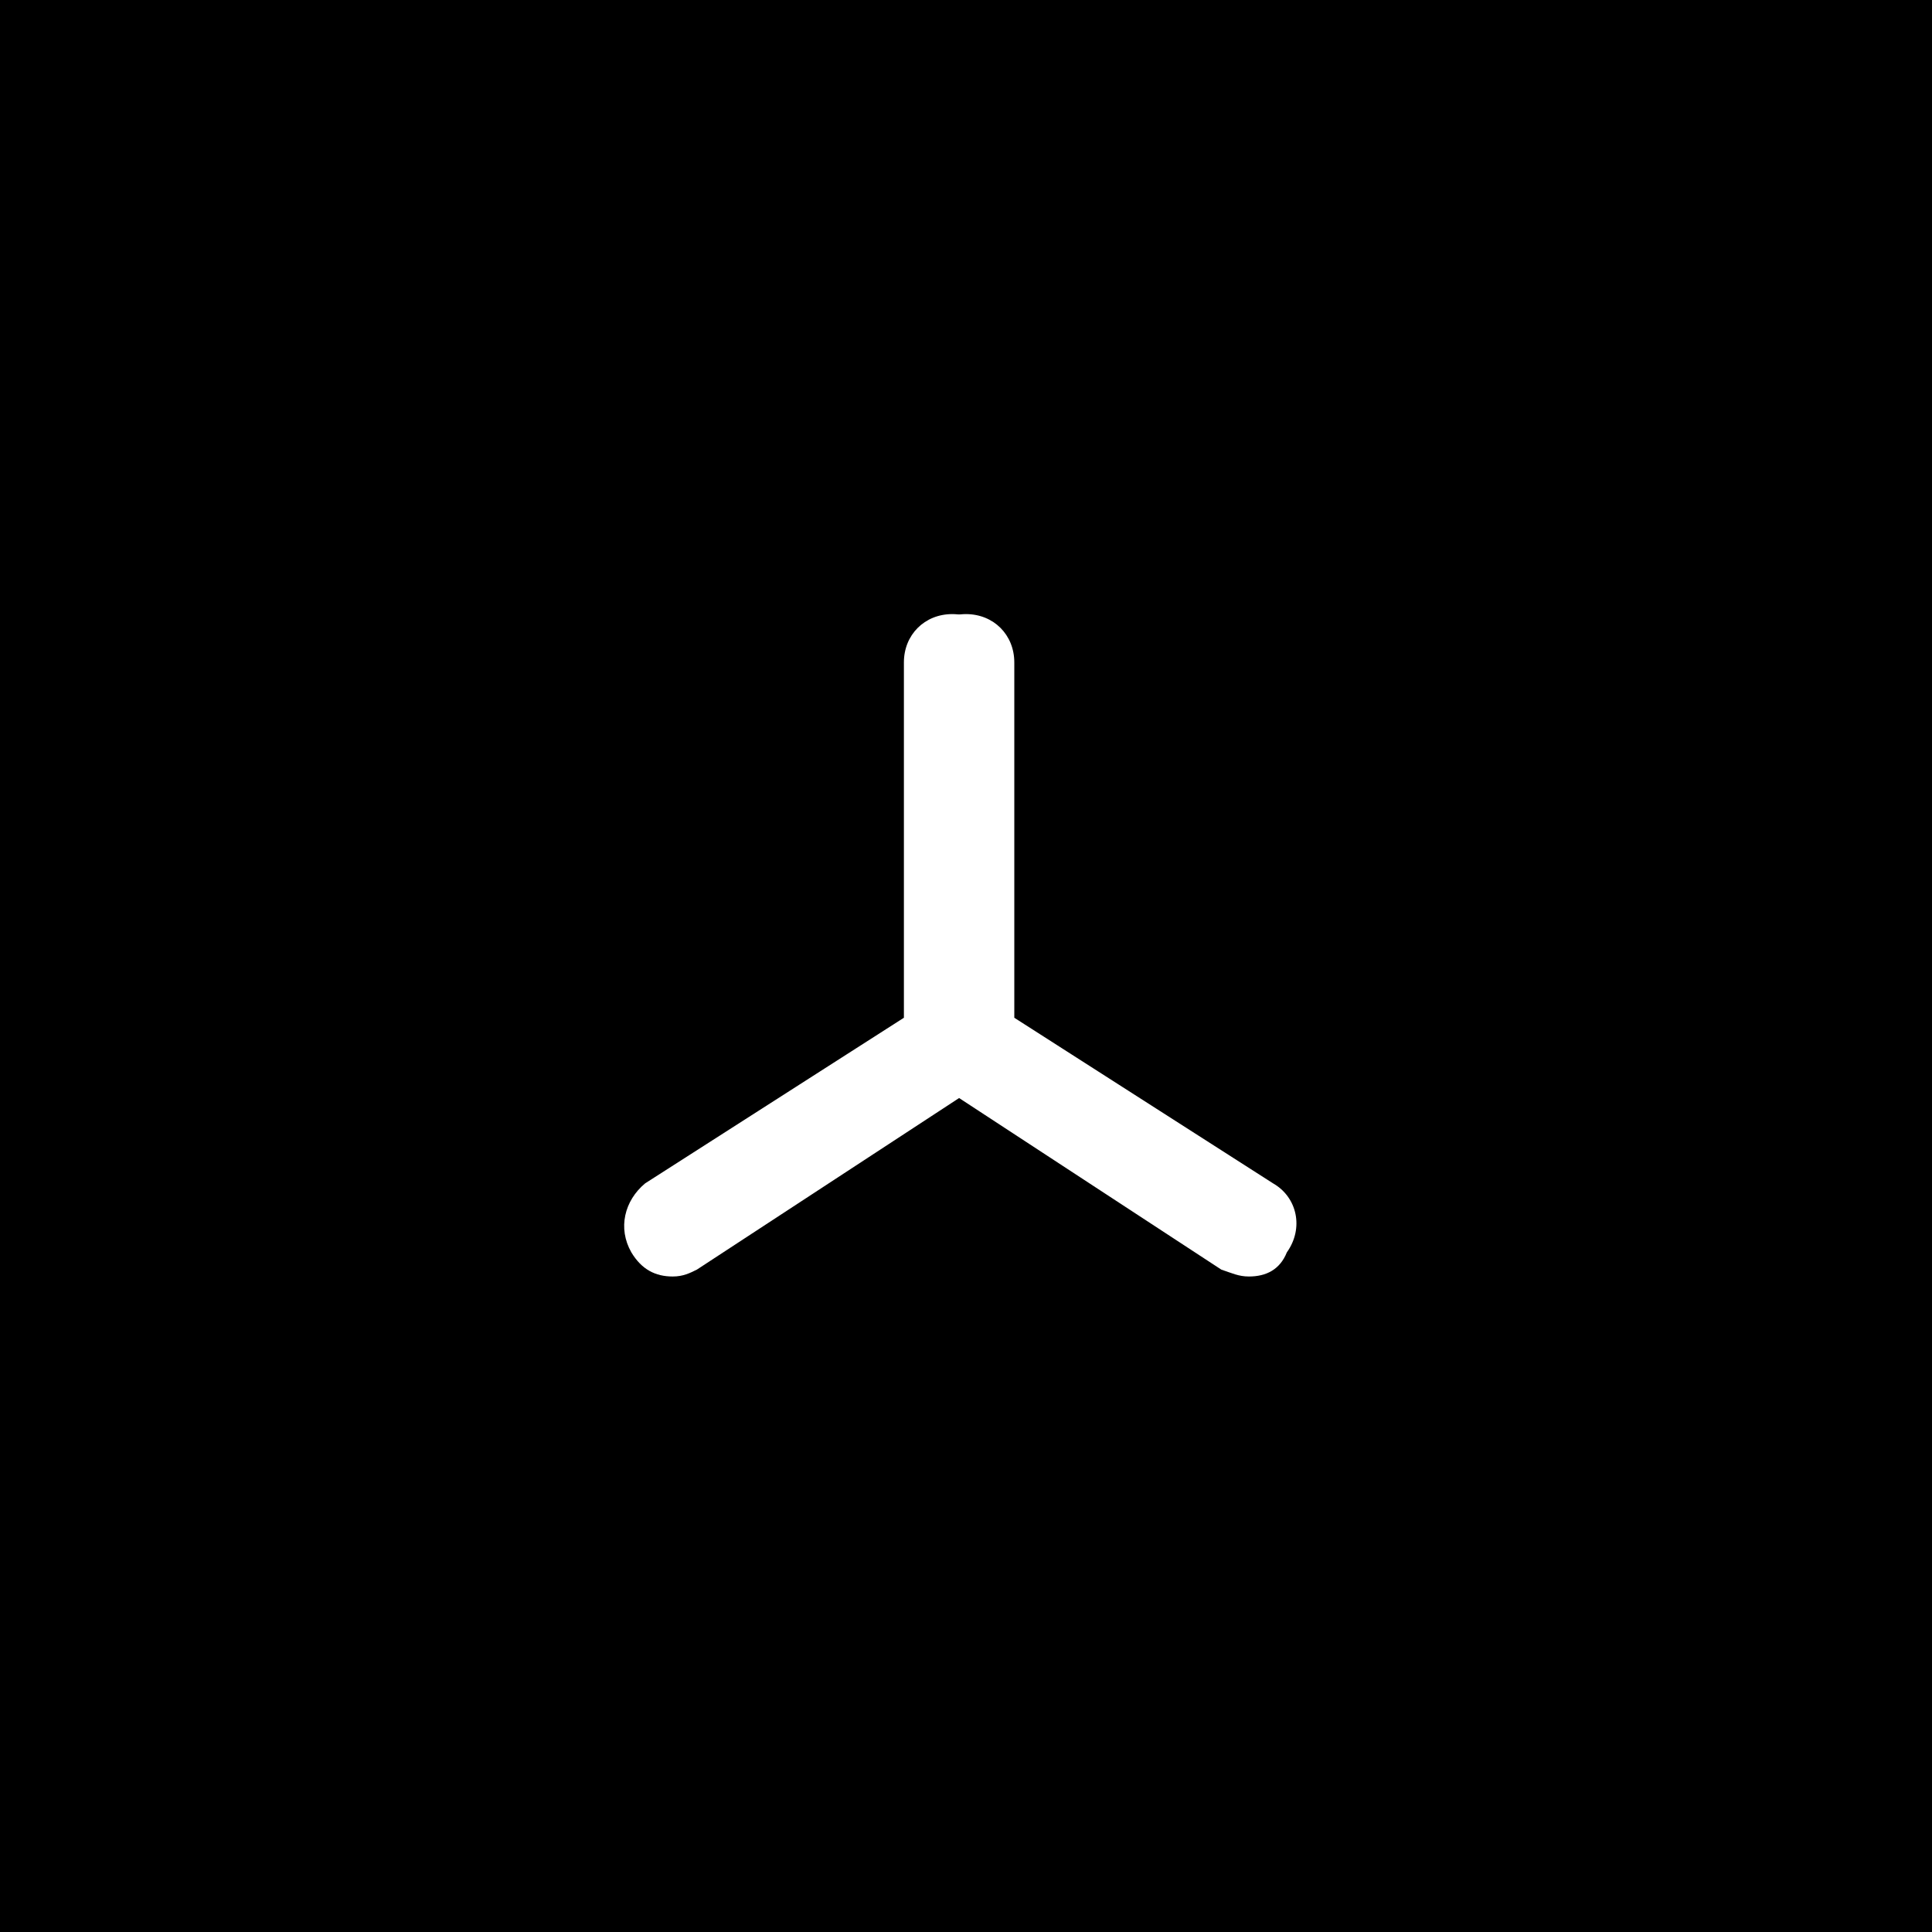
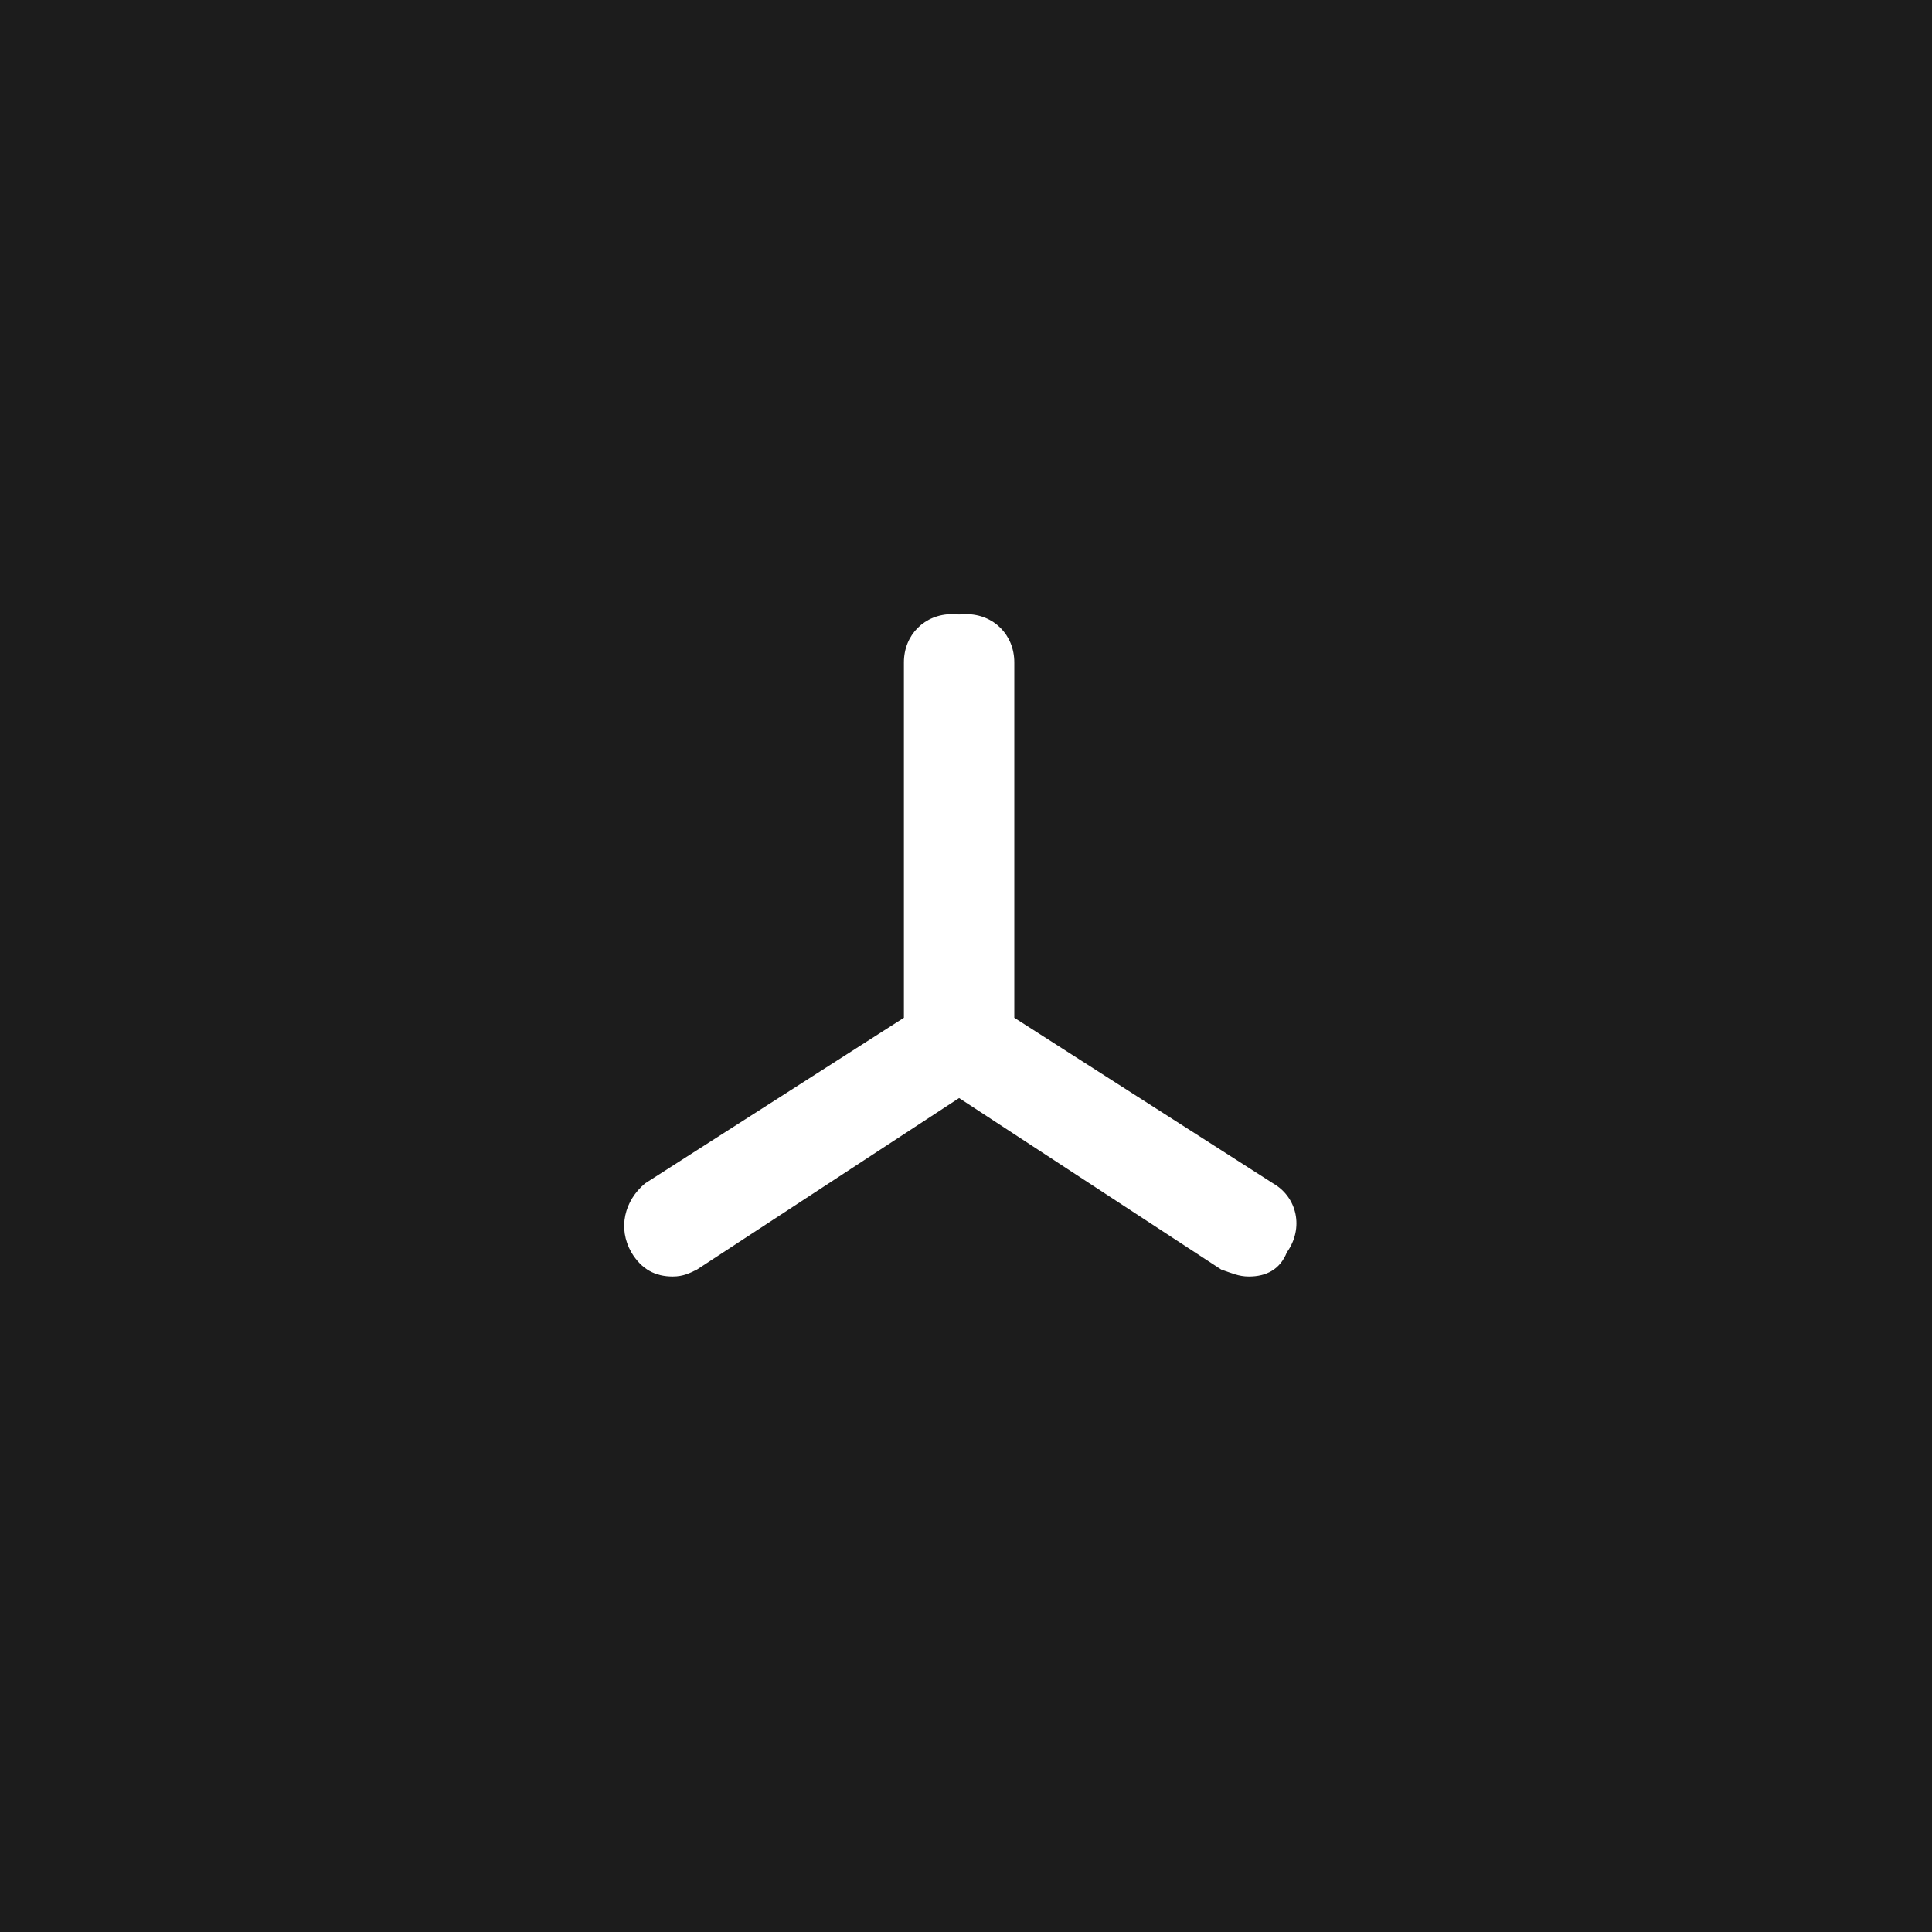
- <svg xmlns="http://www.w3.org/2000/svg" version="1.1" x="0px" y="0px" width="56px" height="56px" viewBox="0 0 56 56" style="enable-background:new 0 0 56 56;" xml:space="preserve">
+ <svg xmlns="http://www.w3.org/2000/svg" version="1.1" id="Ebene_1" x="0px" y="0px" viewBox="0 0 56 56" style="enable-background:new 0 0 56 56;" xml:space="preserve">
  <style type="text/css">
- 	.st0{fill:#00837B;}
- 	.st1{fill:#FFFFFF;stroke:#FFFFFF;stroke-width:2;stroke-miterlimit:10;}
- 	.st2{fill:#A48A7B;}
- 	.st3{fill:#FFFFFF;}
- 	.st4{fill:#BB3F81;}
- 	.st5{fill:#242424;}
- 	.st6{fill:#363636;}
- 	.st7{fill:#DBDBDB;}
- 	.st8{fill:#31A9E1;}
- 	.st9{display:none;}
- 	.st10{display:inline;fill:#DBDBDB;}
+ 	.st0{fill:#1C1C1C;}
+ 	.st1{fill:#FFFFFF;}
</style>
-   <g id="Ebene_1">
+   <g id="Ebene_1_1_">
</g>
  <g id="Ebene_5">
</g>
  <g id="Ebene_2">
    <g>
      <g id="myles_x5F_mapIcon_x5F_file_x5F_normal_8_">
        <g>
-           <rect x="0" width="56" height="56" />
+           <rect y="0" class="st0" width="56" height="56" />
        </g>
      </g>
      <g>
        <g>
-           <path class="st3" d="M19.5,37c-0.5,0-0.9-0.2-1.2-0.7c-0.4-0.7-0.2-1.5,0.4-2l7.5-4.8V19.2c0-0.8,0.6-1.4,1.4-1.4      c0.8,0,1.4,0.6,1.4,1.4v11.1c0,0.5-0.2,0.9-0.7,1.2l-8.1,5.3C20,36.9,19.8,37,19.5,37z" />
+           <path class="st1" d="M19.5,37c-0.5,0-0.9-0.2-1.2-0.7c-0.4-0.7-0.2-1.5,0.4-2l7.5-4.8V19.2c0-0.8,0.6-1.4,1.4-1.4      s1.4,0.6,1.4,1.4v11.1c0,0.5-0.2,0.9-0.7,1.2l-8.1,5.3C20,36.9,19.8,37,19.5,37z" />
        </g>
        <g>
-           <path class="st3" d="M36.2,37c-0.3,0-0.5-0.1-0.8-0.2l-8.1-5.3c-0.4-0.3-0.7-0.7-0.7-1.2V19.2c0-0.8,0.6-1.4,1.4-1.4      c0.8,0,1.4,0.6,1.4,1.4v10.3l7.5,4.8c0.7,0.4,0.9,1.3,0.4,2C37.1,36.8,36.7,37,36.2,37z" />
+           <path class="st1" d="M36.2,37c-0.3,0-0.5-0.1-0.8-0.2l-8.1-5.3c-0.4-0.3-0.7-0.7-0.7-1.2V19.2c0-0.8,0.6-1.4,1.4-1.4      s1.4,0.6,1.4,1.4v10.3l7.5,4.8c0.7,0.4,0.9,1.3,0.4,2C37.1,36.8,36.7,37,36.2,37z" />
        </g>
      </g>
    </g>
  </g>
  <g id="Ebene_3">
</g>
  <g id="Ebene_4">
</g>
  <g id="Ebene_7">
</g>
  <g id="Ebene_6">
</g>
  <g id="Ebene_8">
</g>
</svg>
